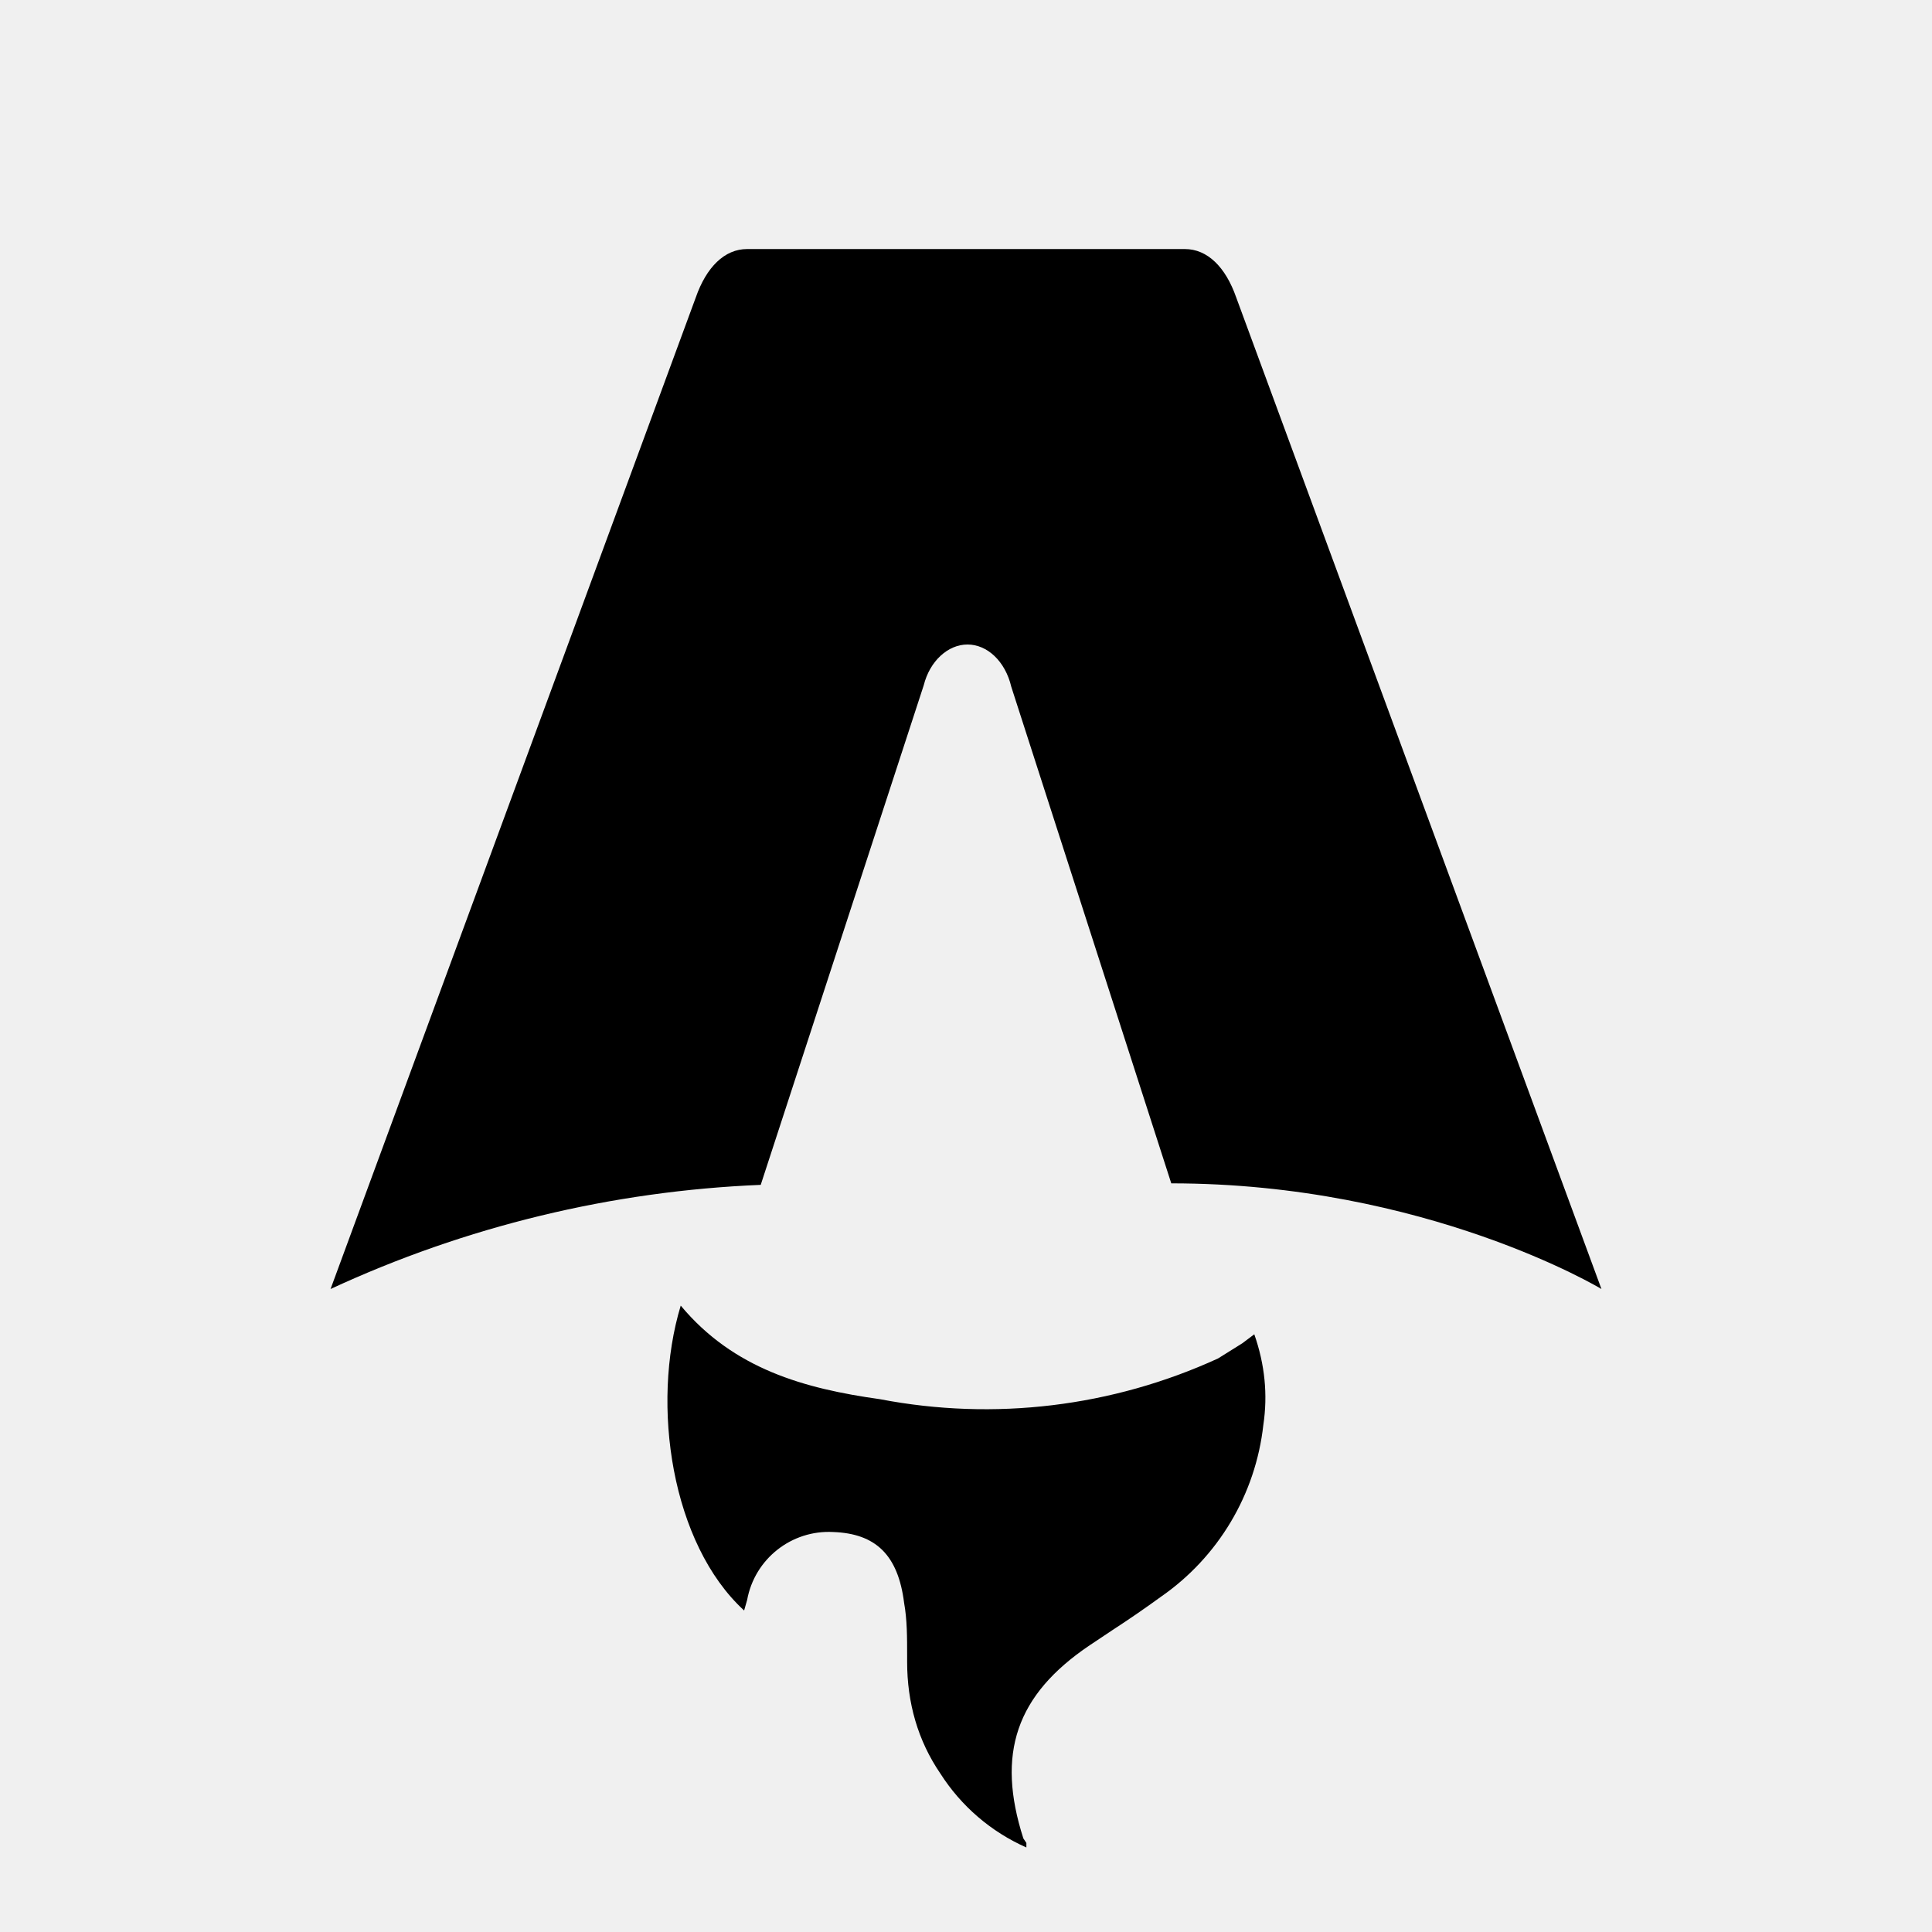
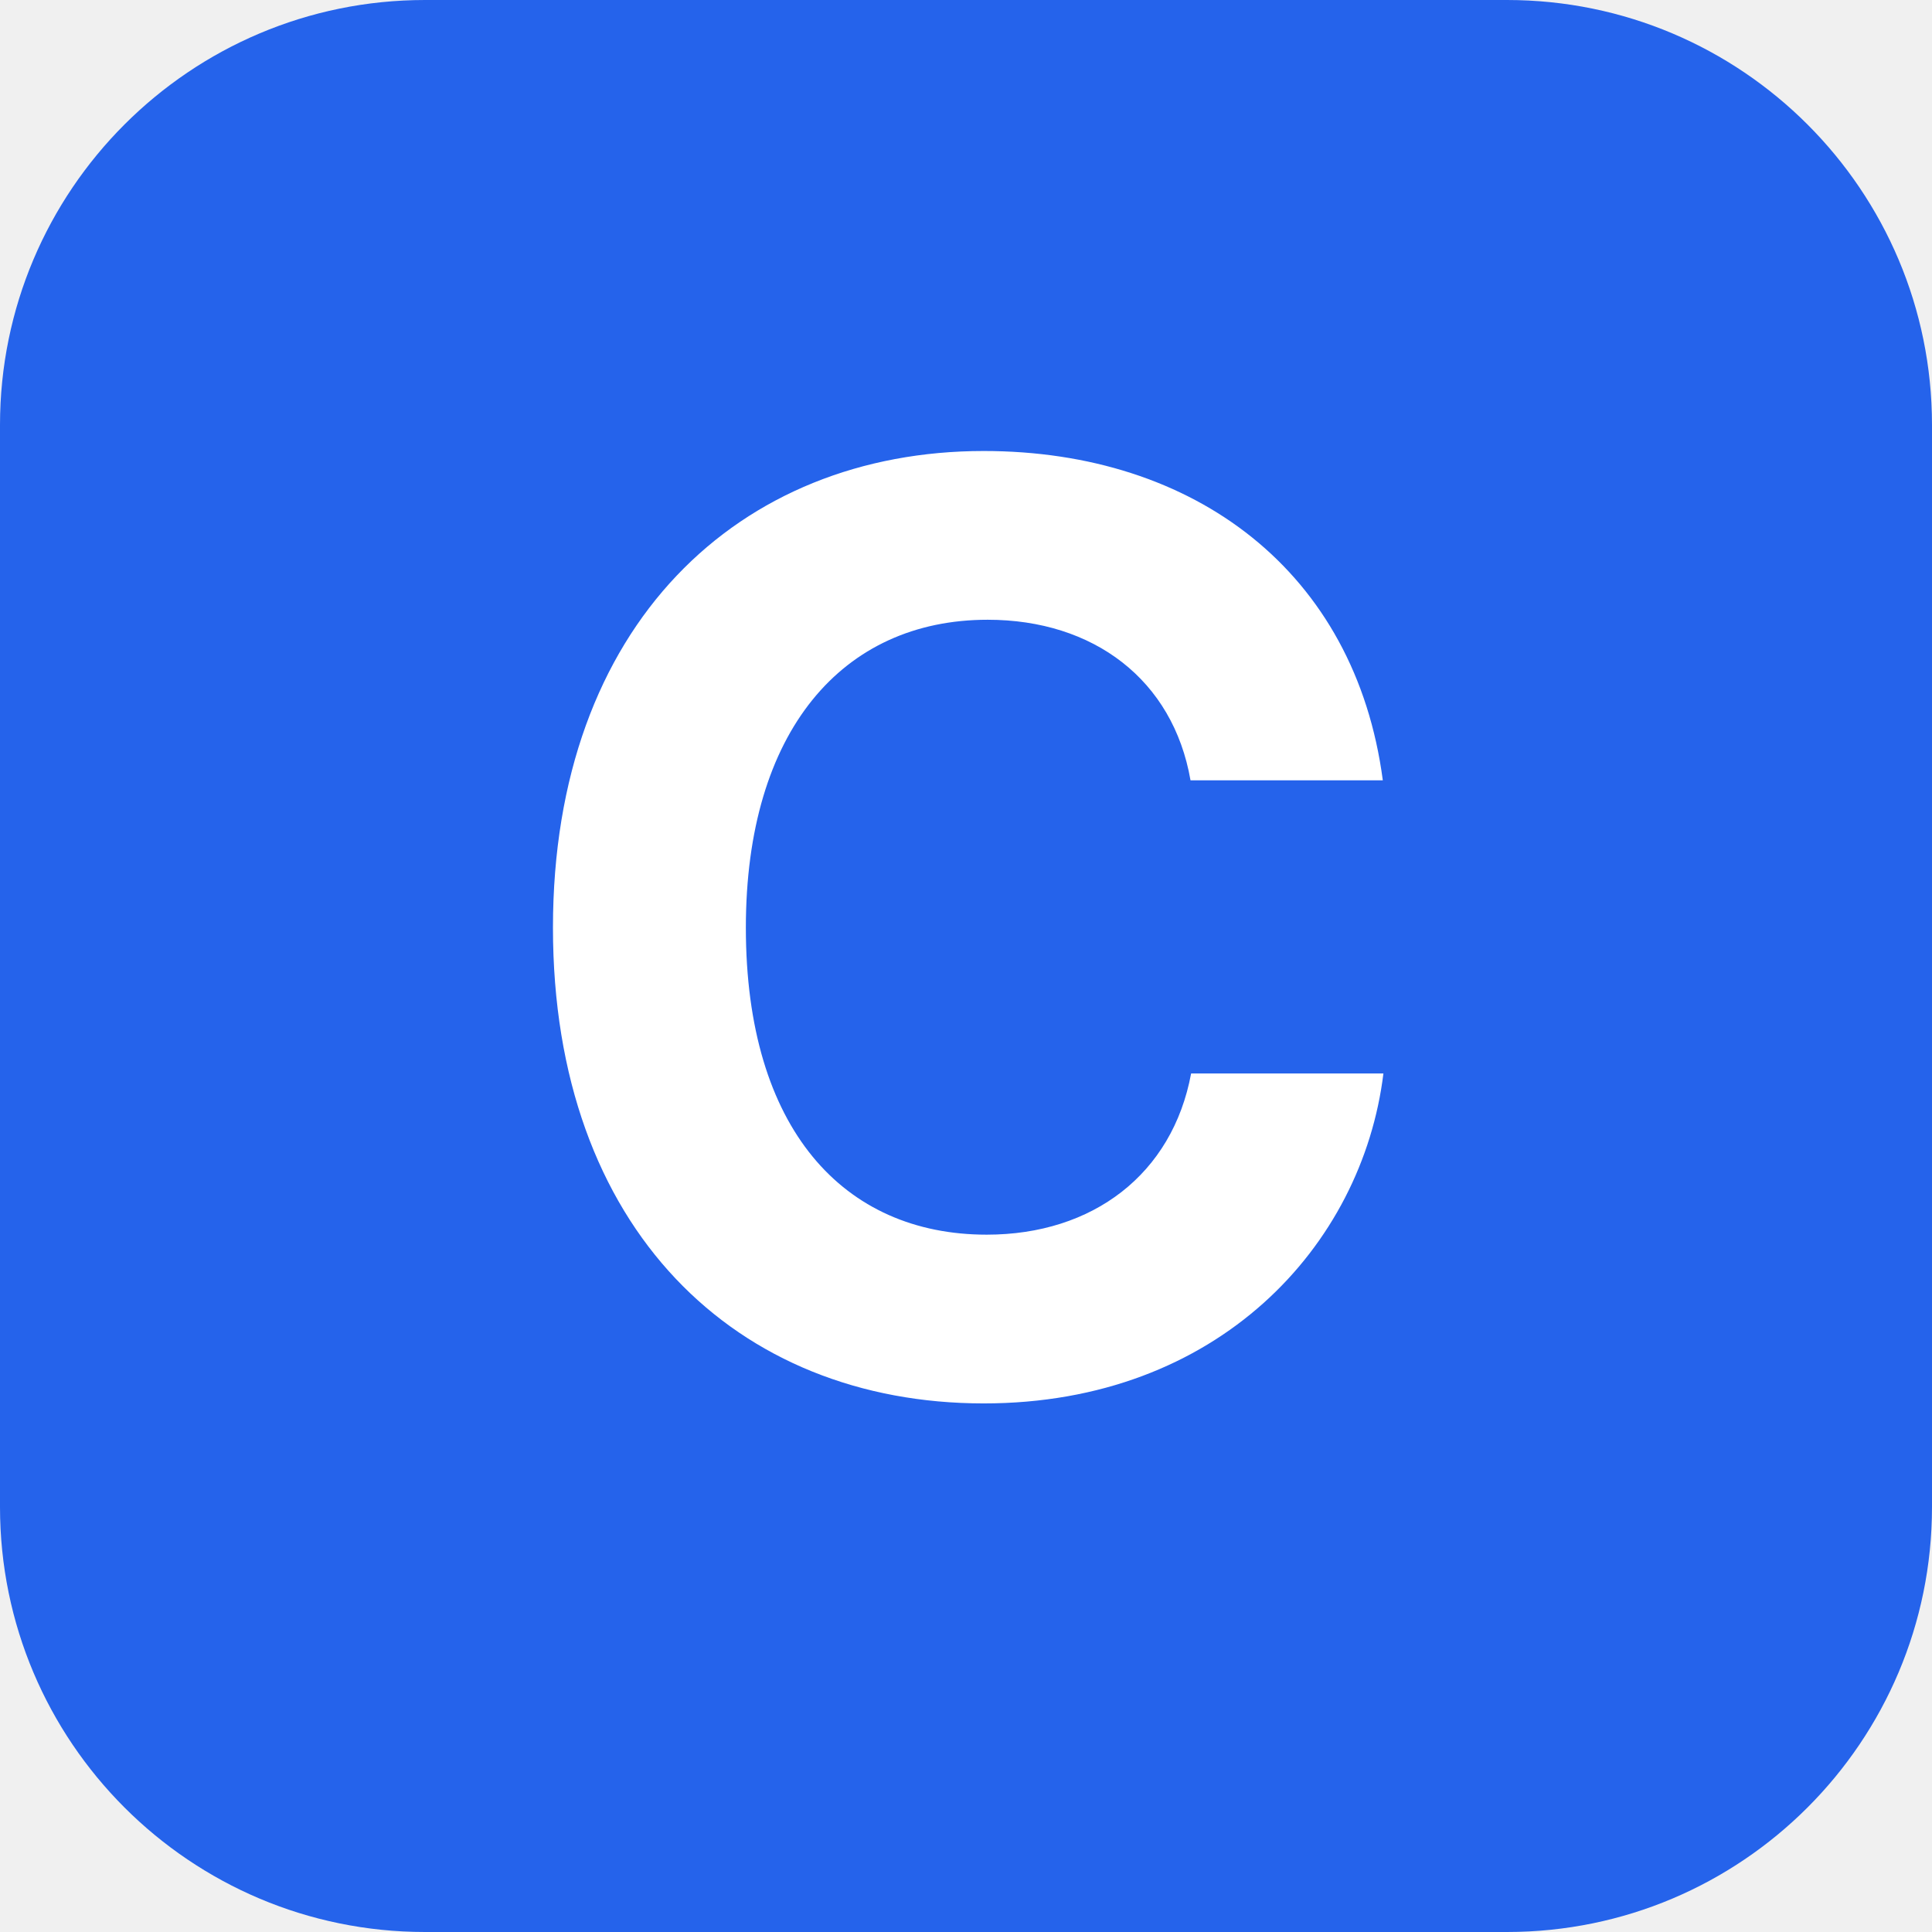
- <svg xmlns="http://www.w3.org/2000/svg" fill="none" viewBox="0 0 128 128">
-   <path d="M50.4 78.5a75.1 75.1 0 0 0-28.5 6.9l24.2-65.7c.7-2 1.9-3.2 3.4-3.2h29c1.5 0 2.7 1.2 3.4 3.2l24.2 65.7s-11.6-7-28.5-7L67 45.5c-.4-1.7-1.6-2.8-2.9-2.8-1.3 0-2.5 1.1-2.9 2.7L50.4 78.5Zm-1.1 28.2Zm-4.2-20.2c-2 6.6-.6 15.8 4.2 20.2a17.5 17.5 0 0 1 .2-.7 5.5 5.5 0 0 1 5.7-4.5c2.8.1 4.3 1.5 4.7 4.7.2 1.1.2 2.3.2 3.5v.4c0 2.7.7 5.2 2.2 7.4a13 13 0 0 0 5.7 4.9v-.3l-.2-.3c-1.8-5.6-.5-9.5 4.4-12.8l1.5-1a73 73 0 0 0 3.2-2.2 16 16 0 0 0 6.8-11.4c.3-2 .1-4-.6-6l-.8.6-1.6 1a37 37 0 0 1-22.4 2.7c-5-.7-9.7-2-13.2-6.2Z" />
-   <style>
-         path { fill: #000; }
-         @media (prefers-color-scheme: dark) {
-             path { fill: #FFF; }
-         }
-     </style>
+ <svg xmlns="http://www.w3.org/2000/svg" viewBox="0 0 100 100">
+   <rect width="100" height="100" rx="22" fill="#2563eb" />
+   <text x="50" y="72" font-family="ui-sans-serif, -apple-system, BlinkMacSystemFont, system-ui, 'Segoe UI', sans-serif" font-size="66" font-weight="700" text-anchor="middle" fill="#ffffff" letter-spacing="-2">C</text>
</svg>
